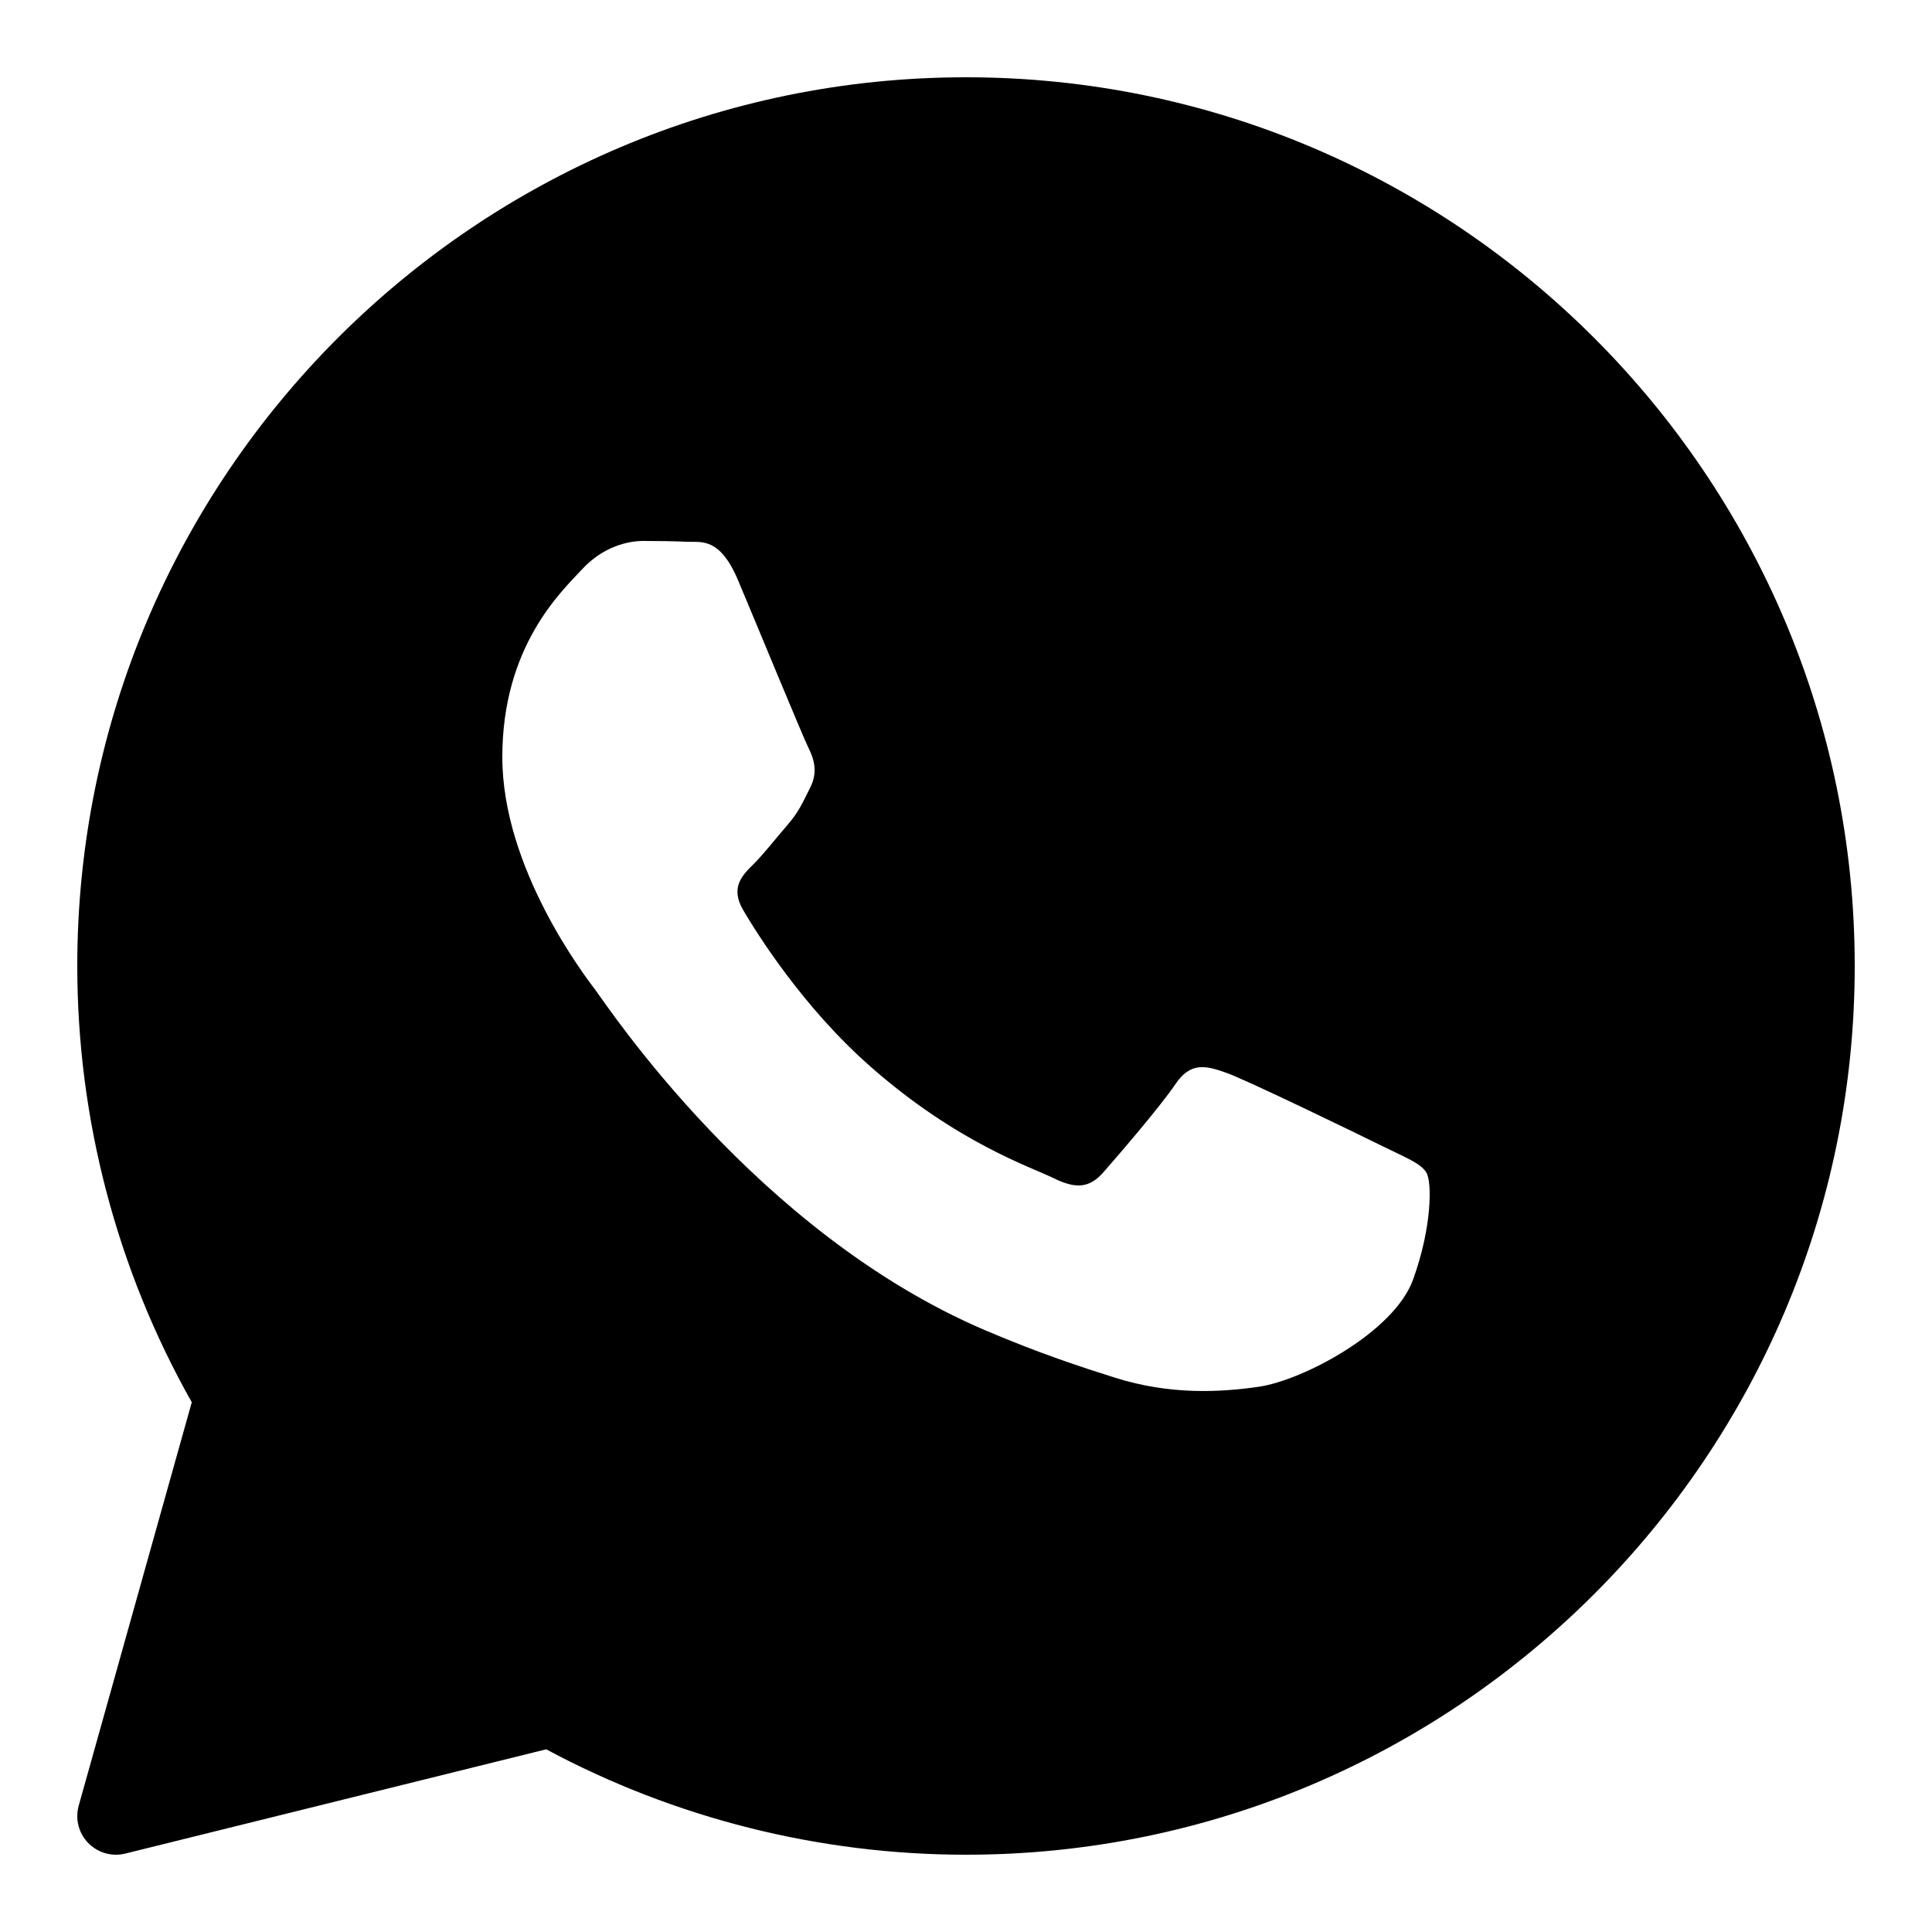
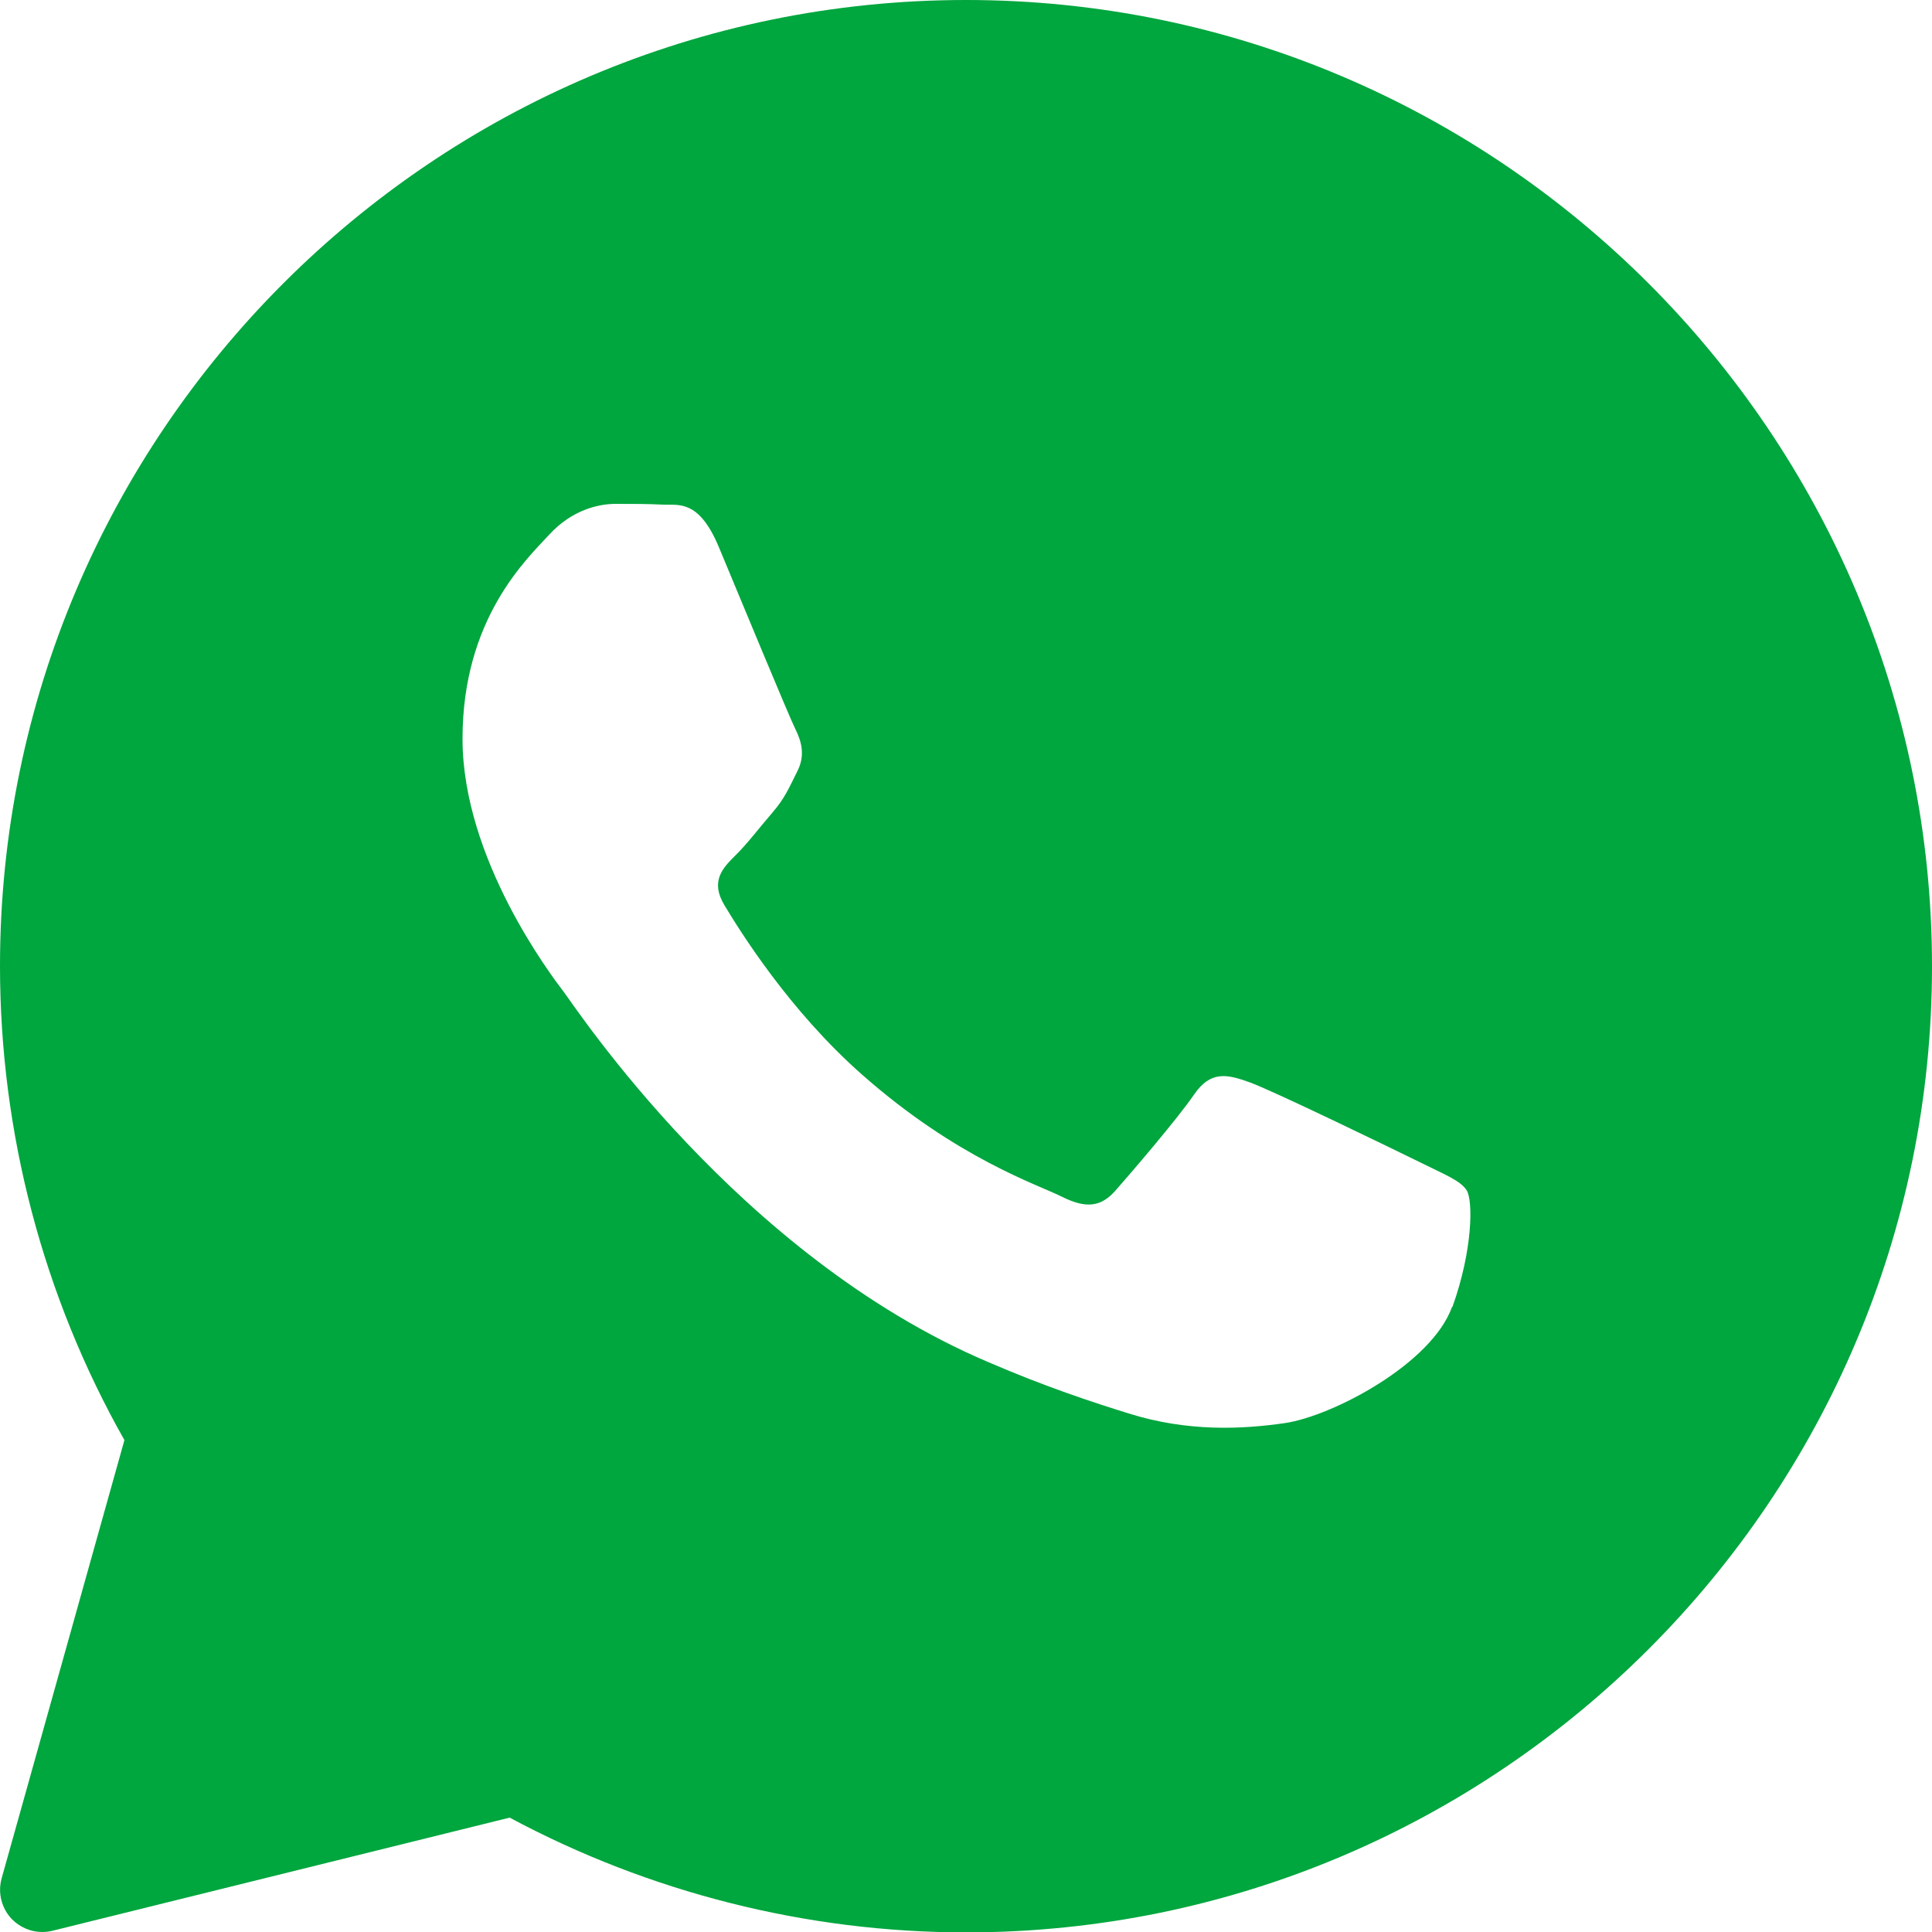
- <svg xmlns="http://www.w3.org/2000/svg" viewBox="0 0 50 50" width="50px" height="50px">
-   <path d="M25,2C12.318,2,2,12.318,2,25c0,3.96,1.023,7.854,2.963,11.29L2.037,46.73c-0.096,0.343-0.003,0.711,0.245,0.966 C2.473,47.893,2.733,48,3,48c0.08,0,0.161-0.01,0.24-0.029l10.896-2.699C17.463,47.058,21.21,48,25,48c12.682,0,23-10.318,23-23 S37.682,2,25,2z M36.57,33.116c-0.492,1.362-2.852,2.605-3.986,2.772c-1.018,0.149-2.306,0.213-3.72-0.231 c-0.857-0.27-1.957-0.628-3.366-1.229c-5.923-2.526-9.791-8.415-10.087-8.804C15.116,25.235,13,22.463,13,19.594 s1.525-4.28,2.067-4.864c0.542-0.584,1.181-0.73,1.575-0.73s0.787,0.005,1.132,0.021c0.363,0.018,0.85-0.137,1.329,1.001 c0.492,1.168,1.673,4.037,1.819,4.33c0.148,0.292,0.246,0.633,0.05,1.022c-0.196,0.389-0.294,0.632-0.59,0.973 s-0.62,0.76-0.886,1.022c-0.296,0.291-0.603,0.606-0.259,1.19c0.344,0.584,1.529,2.493,3.285,4.039 c2.255,1.986,4.158,2.602,4.748,2.894c0.59,0.292,0.935,0.243,1.279-0.146c0.344-0.39,1.476-1.703,1.869-2.286 s0.787-0.487,1.329-0.292c0.542,0.194,3.445,1.604,4.035,1.896c0.59,0.292,0.984,0.438,1.132,0.681 C37.062,30.587,37.062,31.755,36.57,33.116z" />
+ <svg xmlns="http://www.w3.org/2000/svg" id="Layer_1" version="1.1" viewBox="0 0 50 50">
+   <defs>
+     <style>
+       .st0 {
+         fill: #00a63e;
+       }
+     </style>
+   </defs>
+   <path class="st0" d="M25,0C11.22,0,0,11.22,0,25,0,29.3,1.11,33.54,3.22,37.27L.04,48.62c-.1.37,0,.77.27,1.05.21.21.49.33.78.33.09,0,.17-.01.26-.03l11.84-2.93c3.62,1.94,7.69,2.97,11.81,2.97,13.78,0,25-11.22,25-25S38.78,0,25,0ZM37.58,33.82c-.53,1.48-3.1,2.83-4.33,3.01-1.11.16-2.51.23-4.04-.25-.93-.29-2.13-.68-3.66-1.34-6.44-2.75-10.64-9.15-10.96-9.57-.32-.42-2.62-3.44-2.62-6.55s1.66-4.65,2.25-5.29,1.28-.79,1.71-.79.86,0,1.23.02c.39.02.92-.15,1.44,1.09.53,1.27,1.82,4.39,1.98,4.71.16.32.27.69.05,1.11-.21.42-.32.69-.64,1.06s-.67.83-.96,1.11c-.32.32-.66.66-.28,1.29s1.66,2.71,3.57,4.39c2.45,2.16,4.52,2.83,5.16,3.15.64.32,1.02.26,1.39-.16.37-.42,1.6-1.85,2.03-2.48s.86-.53,1.44-.32c.59.21,3.74,1.74,4.39,2.06.64.32,1.07.48,1.23.74.16.26.16,1.53-.37,3.01Z" />
</svg>
